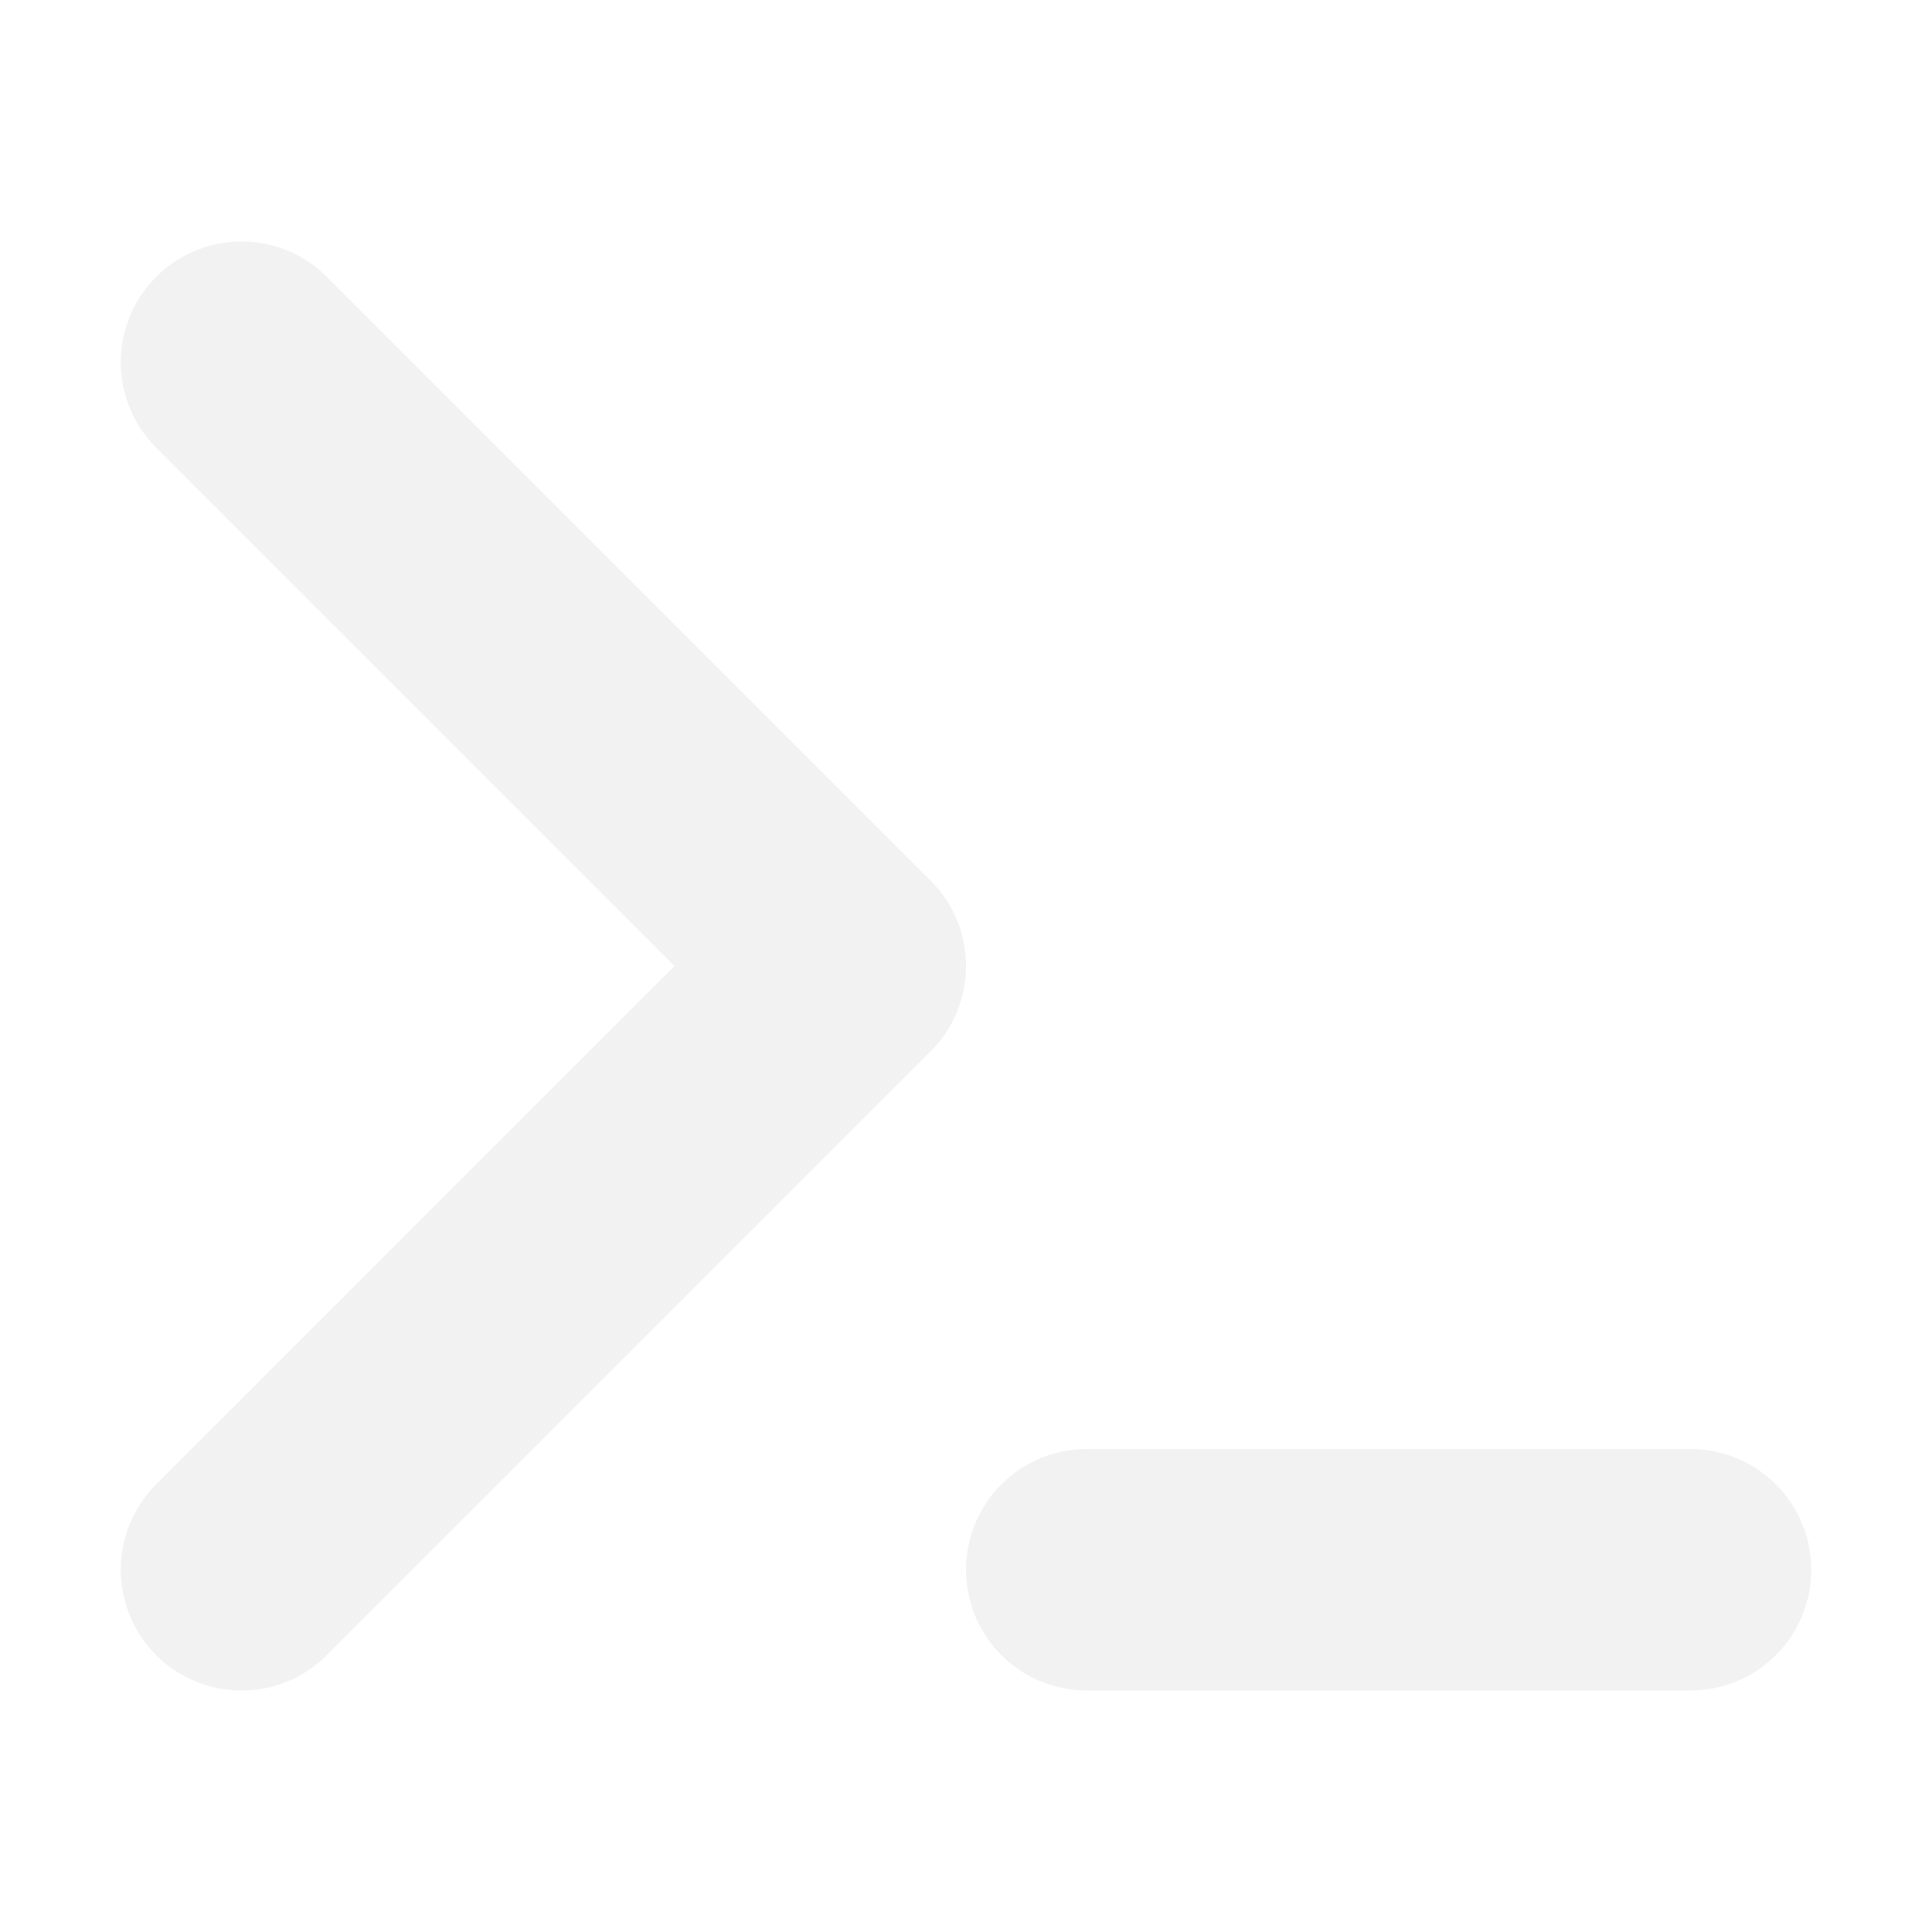
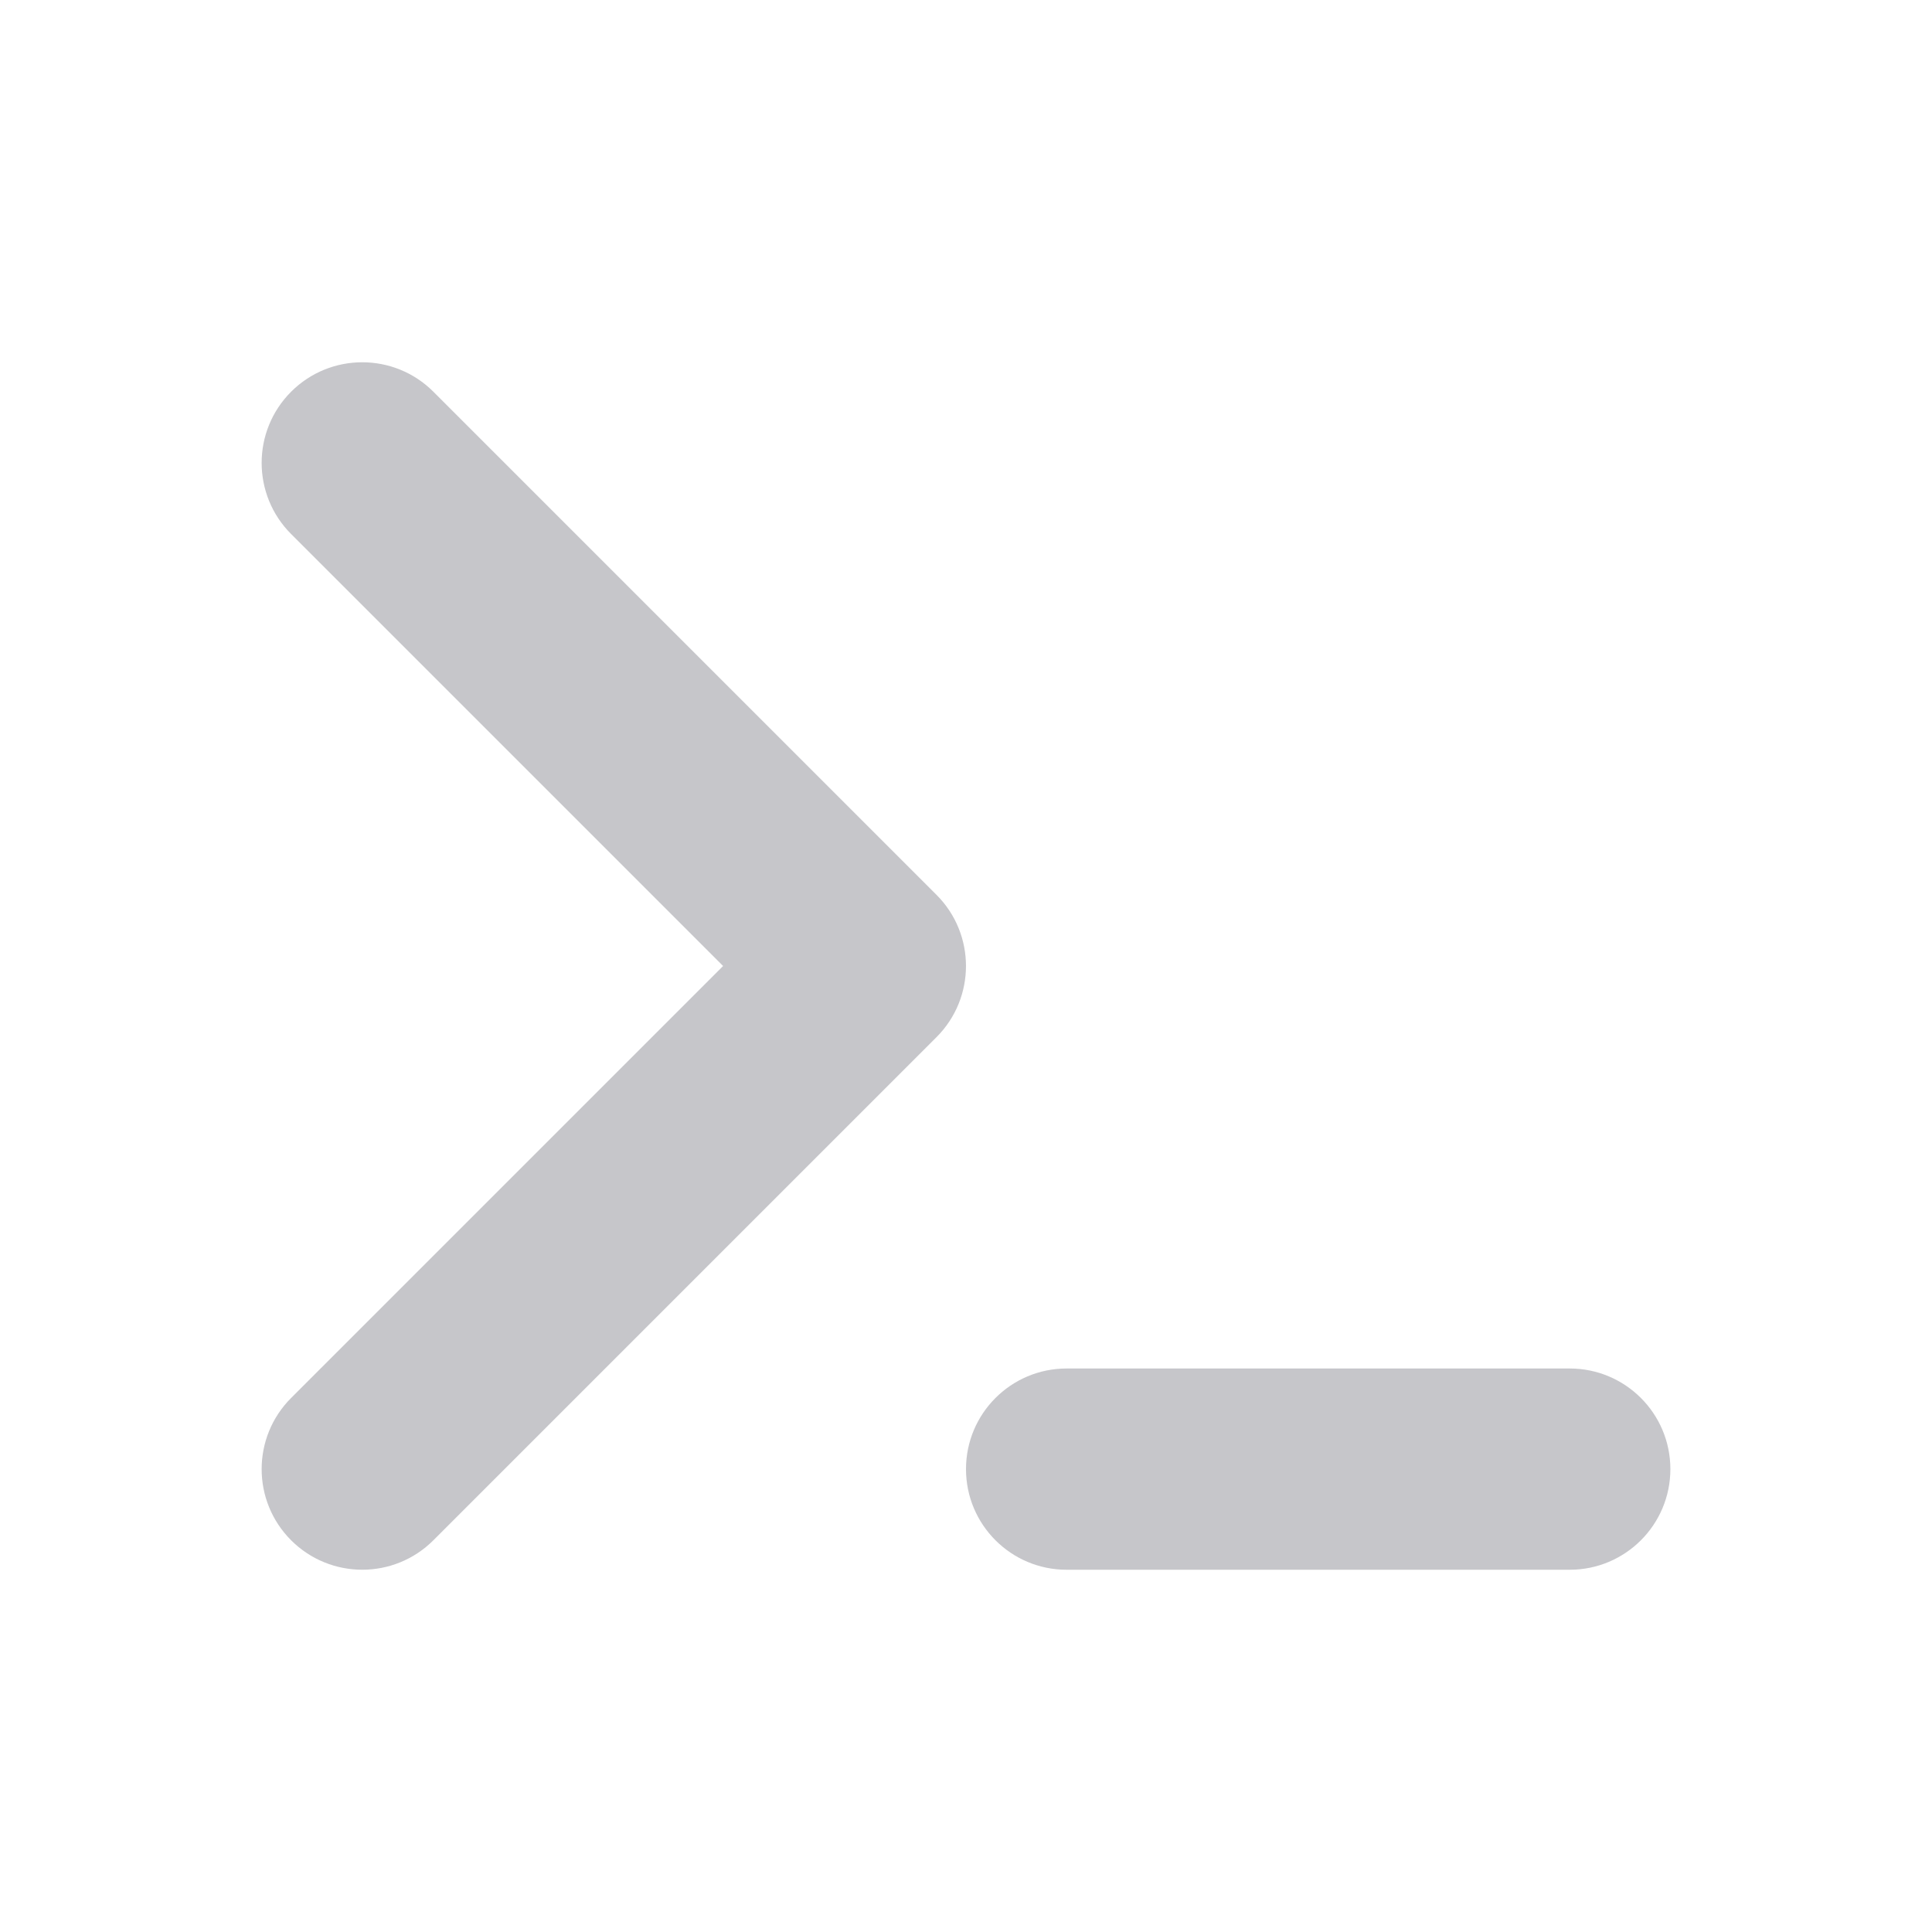
- <svg xmlns="http://www.w3.org/2000/svg" width="16" height="16">
-   <path fill="none" stroke="#f2f2f2" stroke-linecap="round" stroke-linejoin="round" stroke-width="2" d="m2 13 5-5-5-5M9 13h5" />
+ <svg xmlns="http://www.w3.org/2000/svg" viewBox="0 0 24 24" fill="#c6c6ca">
+   <defs id="defs1" />
+   <g transform="translate(2 2) scale(1.25)" id="g1">
+     <path d="m 1.293,2.293 a 1,1 0 0 0 0,1.414 L 5.586,8 1.293,12.293 a 1,1 0 0 0 0,1.414 1,1 0 0 0 1.414,0 L 7.707,8.707 a 1,1 0 0 0 0,-1.414 L 2.707,2.293 a 1,1 0 0 0 -1.414,0 z M 9,12 a 1,1 0 0 0 -1,1 1,1 0 0 0 1,1 h 5 a 1,1 0 0 0 1,-1 1,1 0 0 0 -1,-1 z" id="path1" fill="#c6c6ca" />
+   </g>
</svg>
